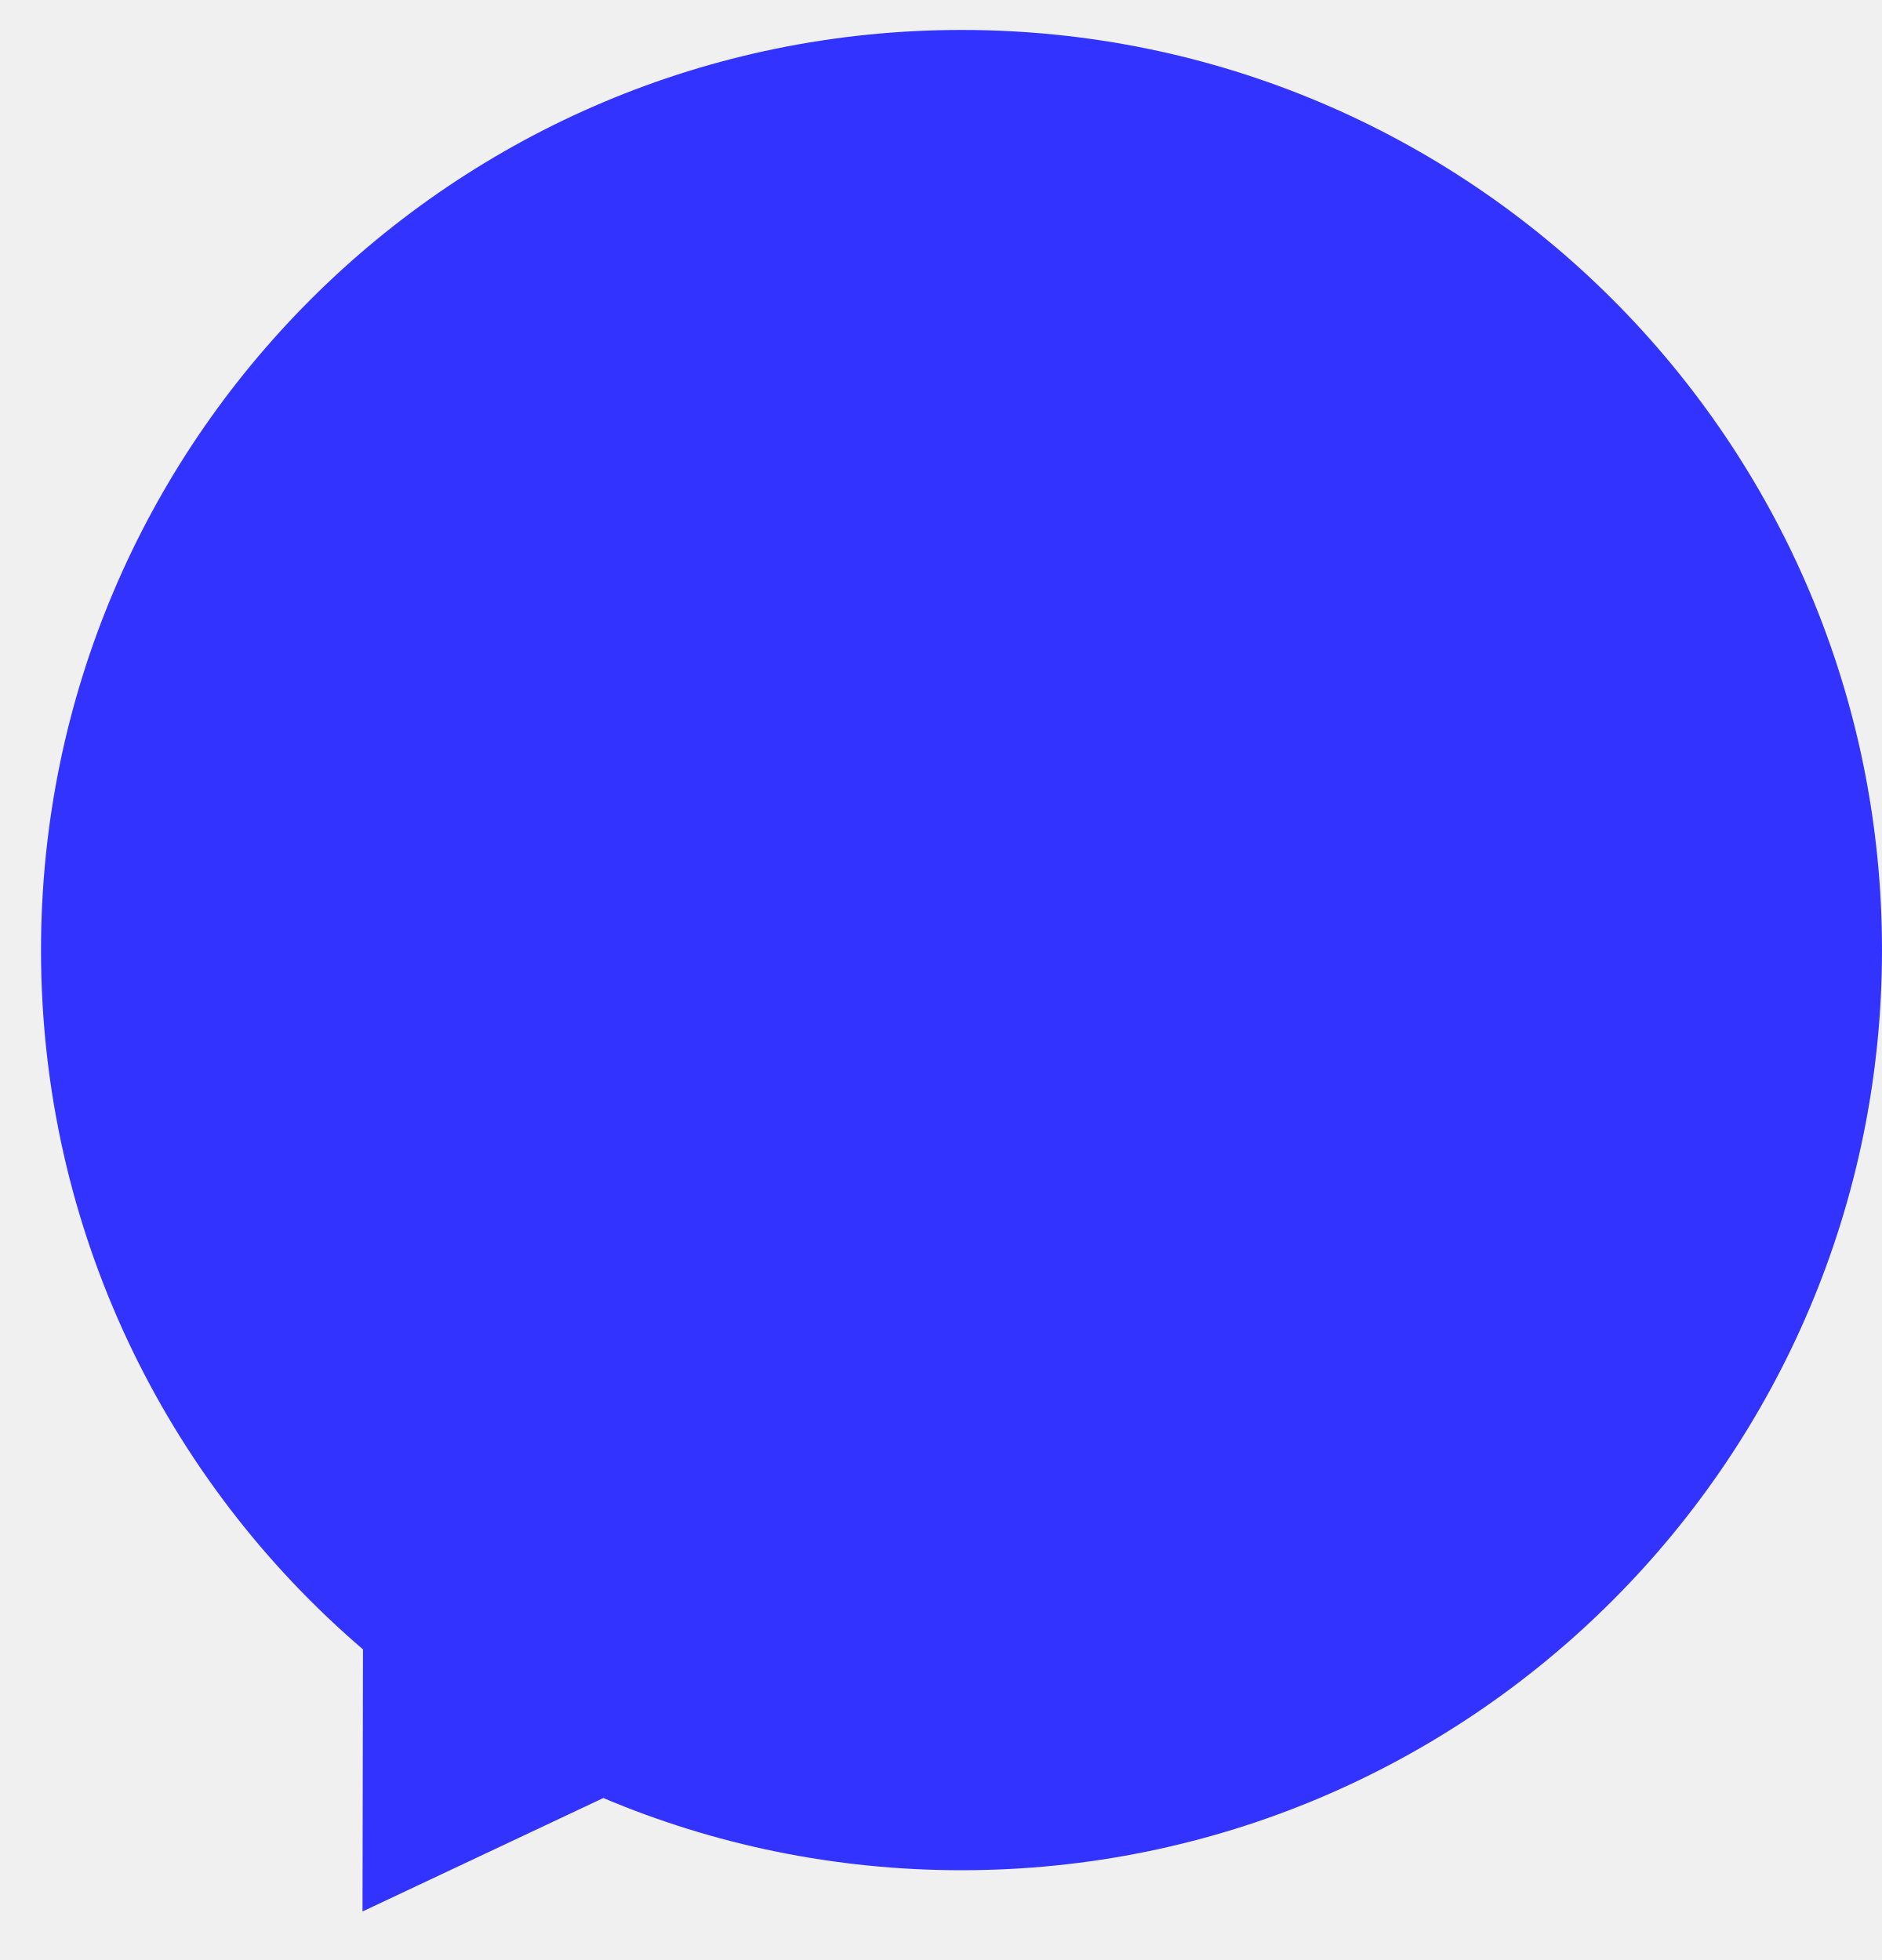
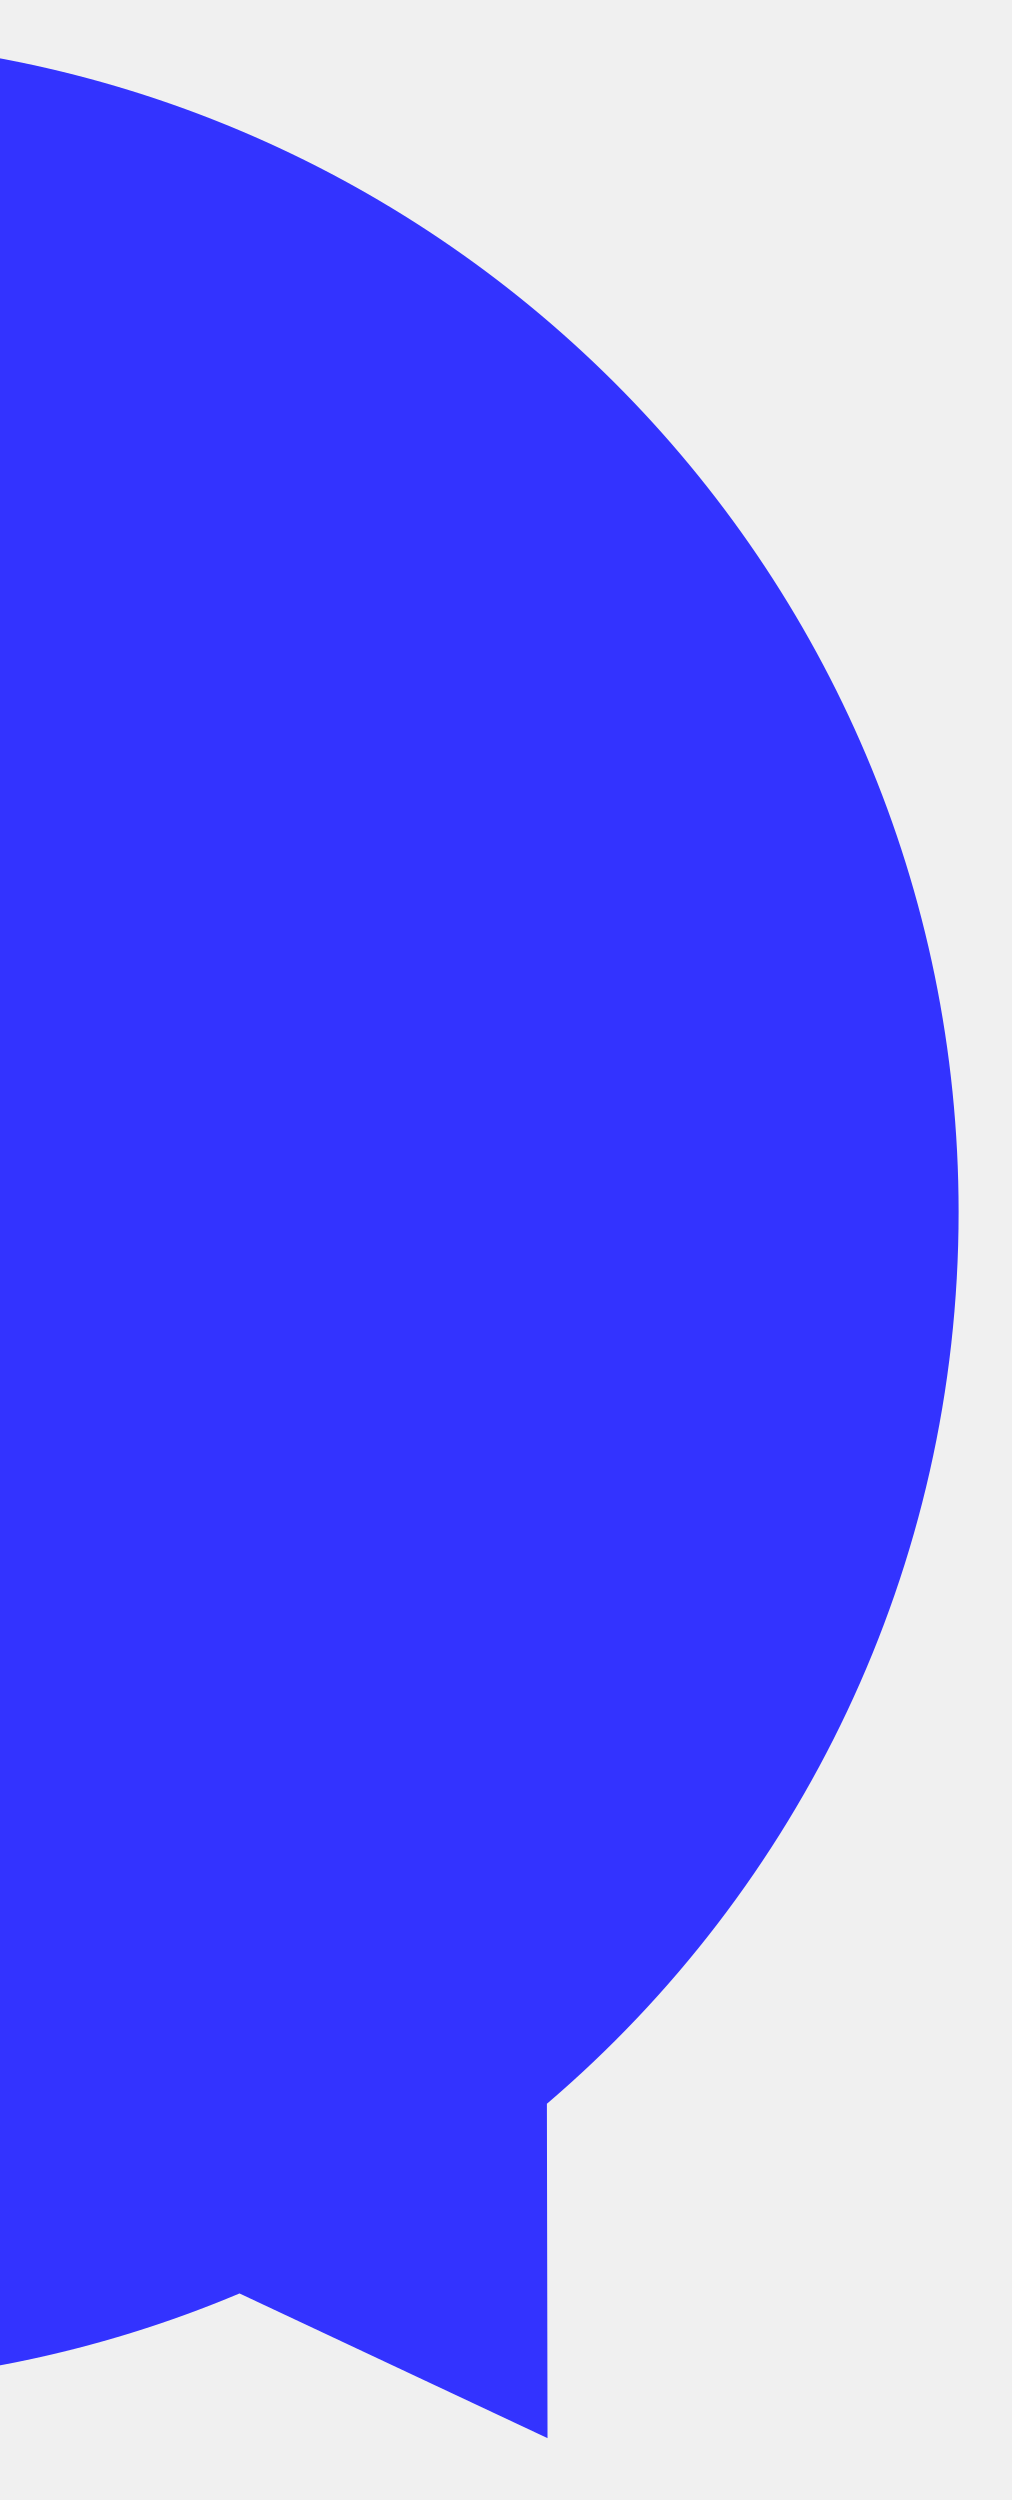
- <svg xmlns="http://www.w3.org/2000/svg" width="24" height="25" viewBox="0 0 24 25" fill="none">
-   <path id="Vector" d="M12.262 0.382C5.779 0.382 0.523 5.637 0.523 12.12C0.523 15.69 2.117 18.887 4.629 21.038L4.623 24.381L7.694 22.934C9.098 23.528 10.643 23.855 12.262 23.855C18.744 23.855 24 18.599 24 12.117C24 5.634 18.747 0.382 12.262 0.382Z" fill="#3333FF" />
+ <svg xmlns="http://www.w3.org/2000/svg" width="347" height="858" viewBox="0 0 347 858" fill="none">
+   <g clip-path="url(#clip0_160_48)">
+     <g clip-path="url(#clip1_160_48)">
+       <path d="M-75.003 13.094C148.107 13.094 328.995 193.474 328.995 415.958C328.995 538.484 274.139 648.205 187.696 722.014L187.907 836.773L82.196 787.112C33.868 807.481 -19.303 818.714 -75.003 818.714C-298.113 818.714 -479 638.335 -479 415.852C-479 193.369 -298.216 13.094 -75.003 13.094Z" fill="#3333FF" />
+     </g>
+   </g>
+   <defs>
+     <clipPath id="clip0_160_48">
+       <rect width="347" height="858" fill="white" />
+     </clipPath>
+     <clipPath id="clip1_160_48">
+       <rect width="826" height="858" fill="white" transform="matrix(-1 0 0 1 347 0)" />
+     </clipPath>
+   </defs>
</svg>
